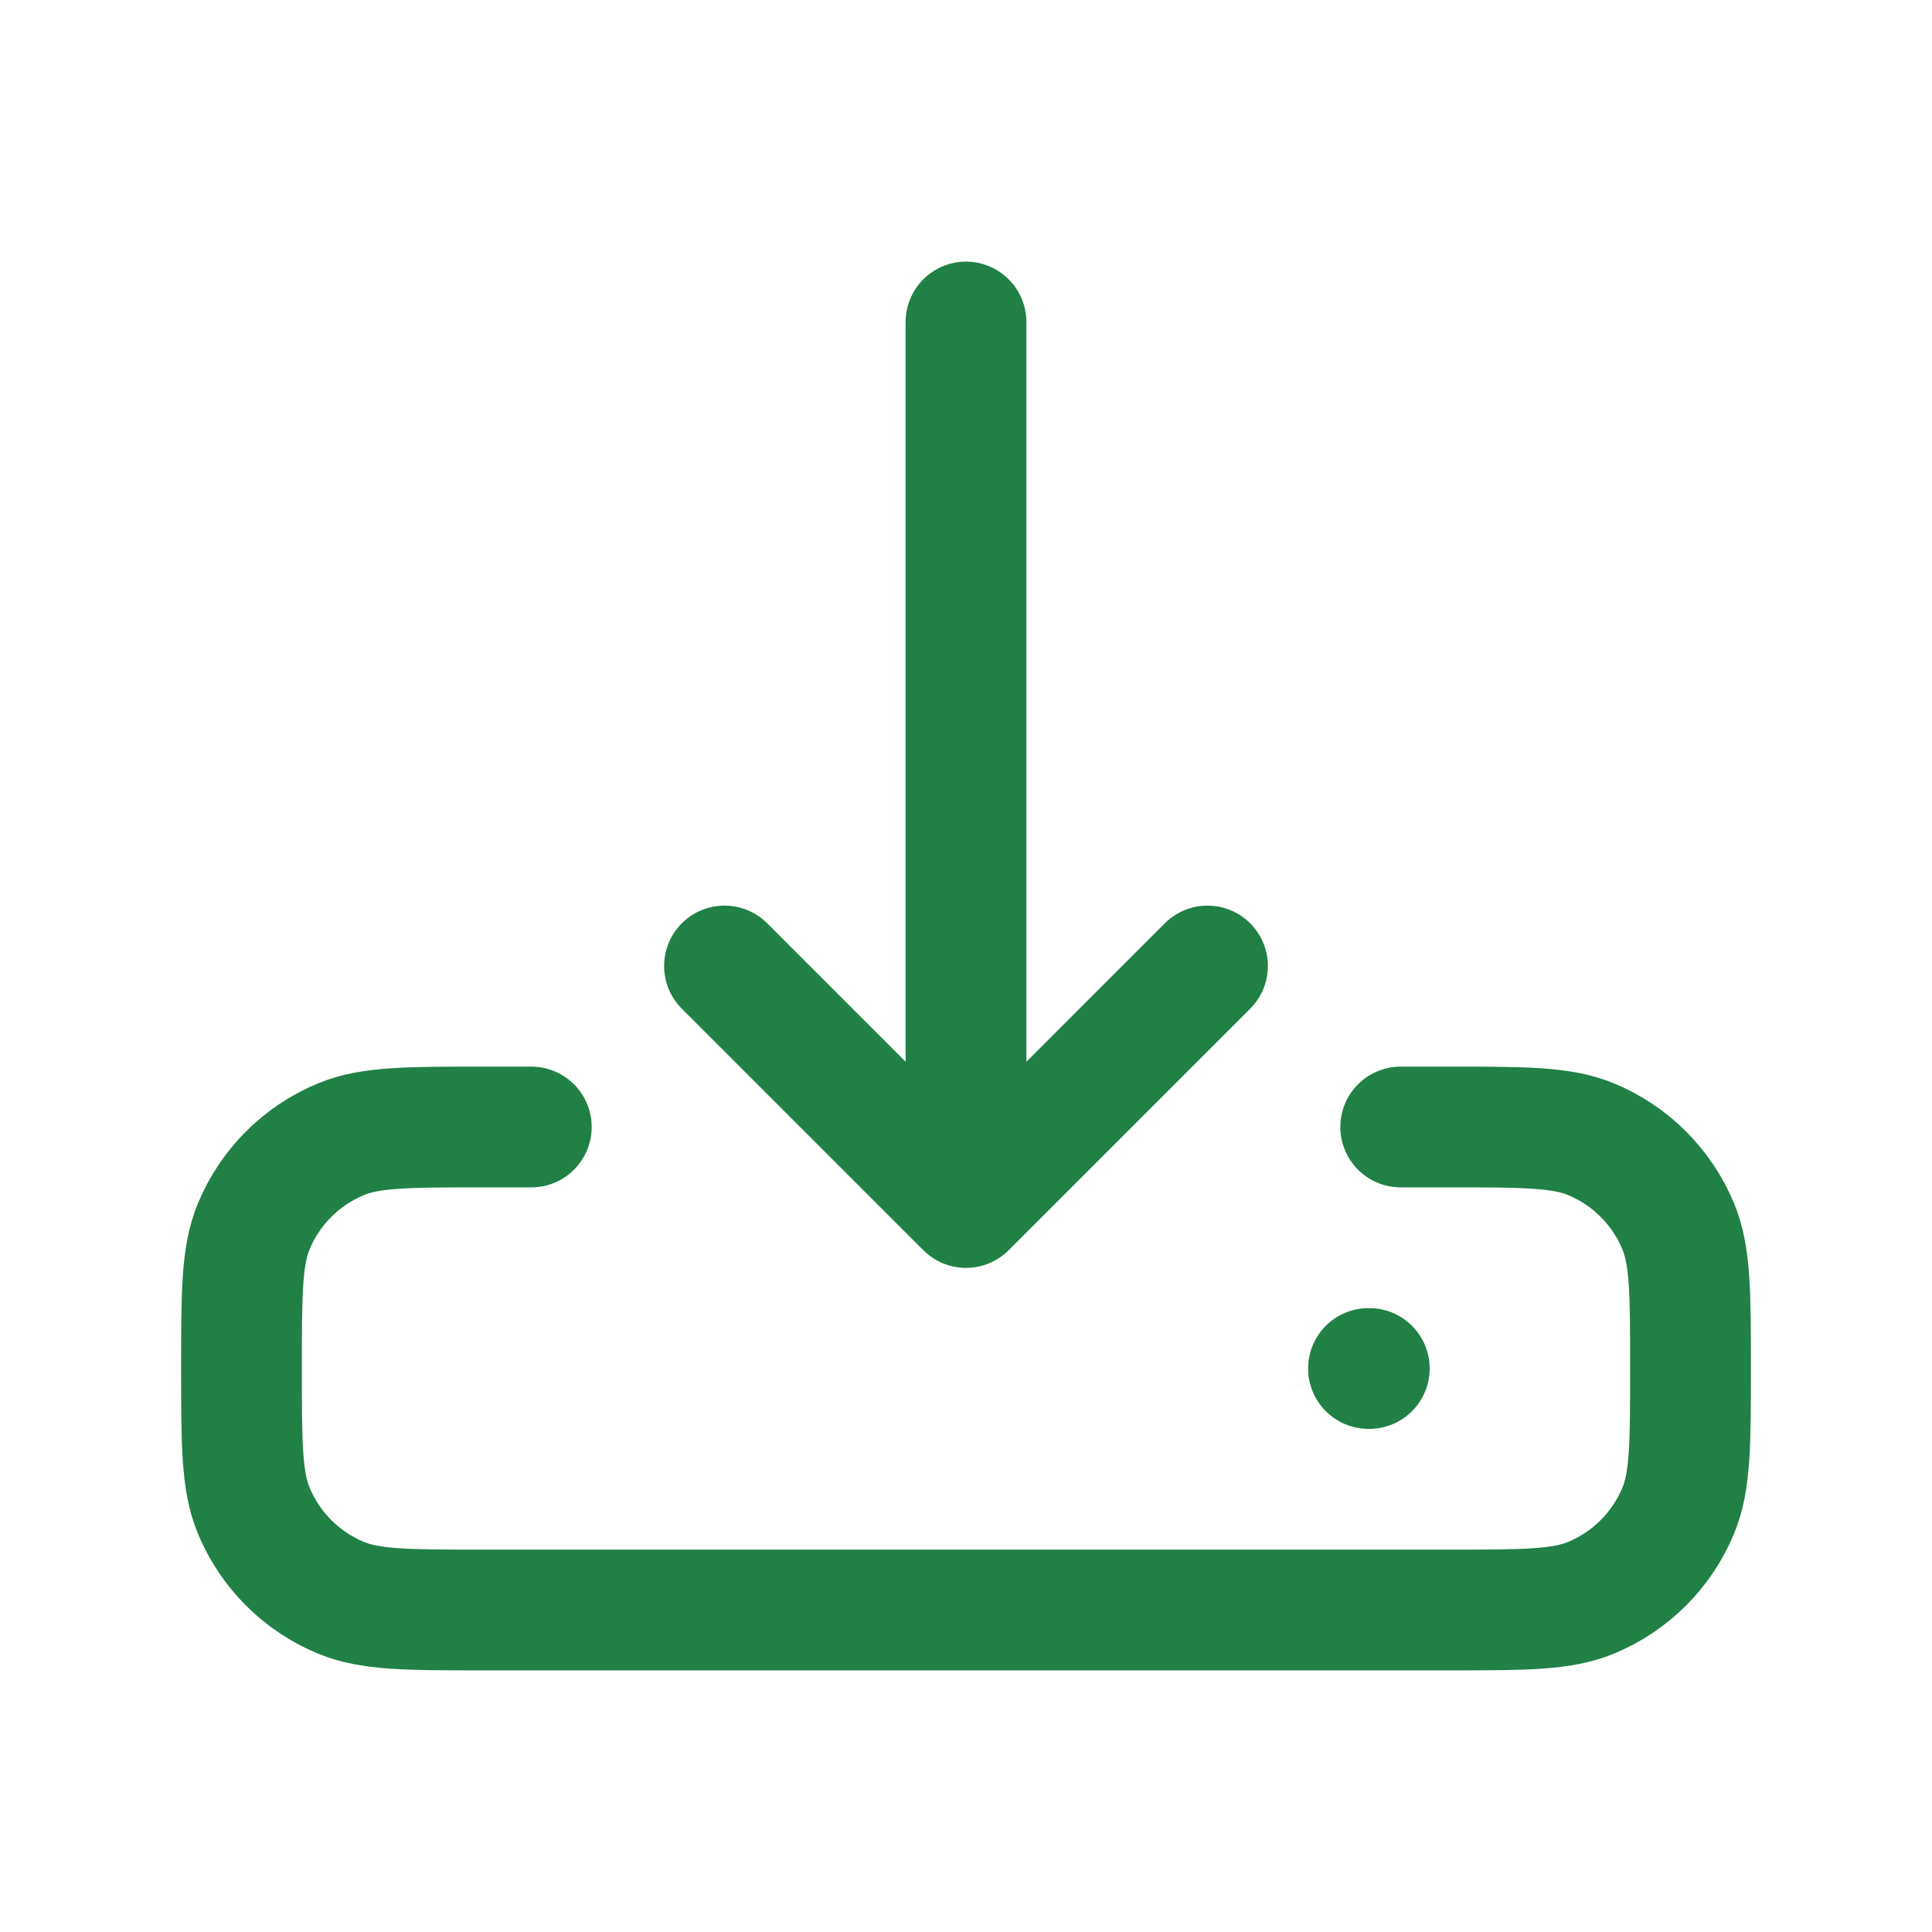
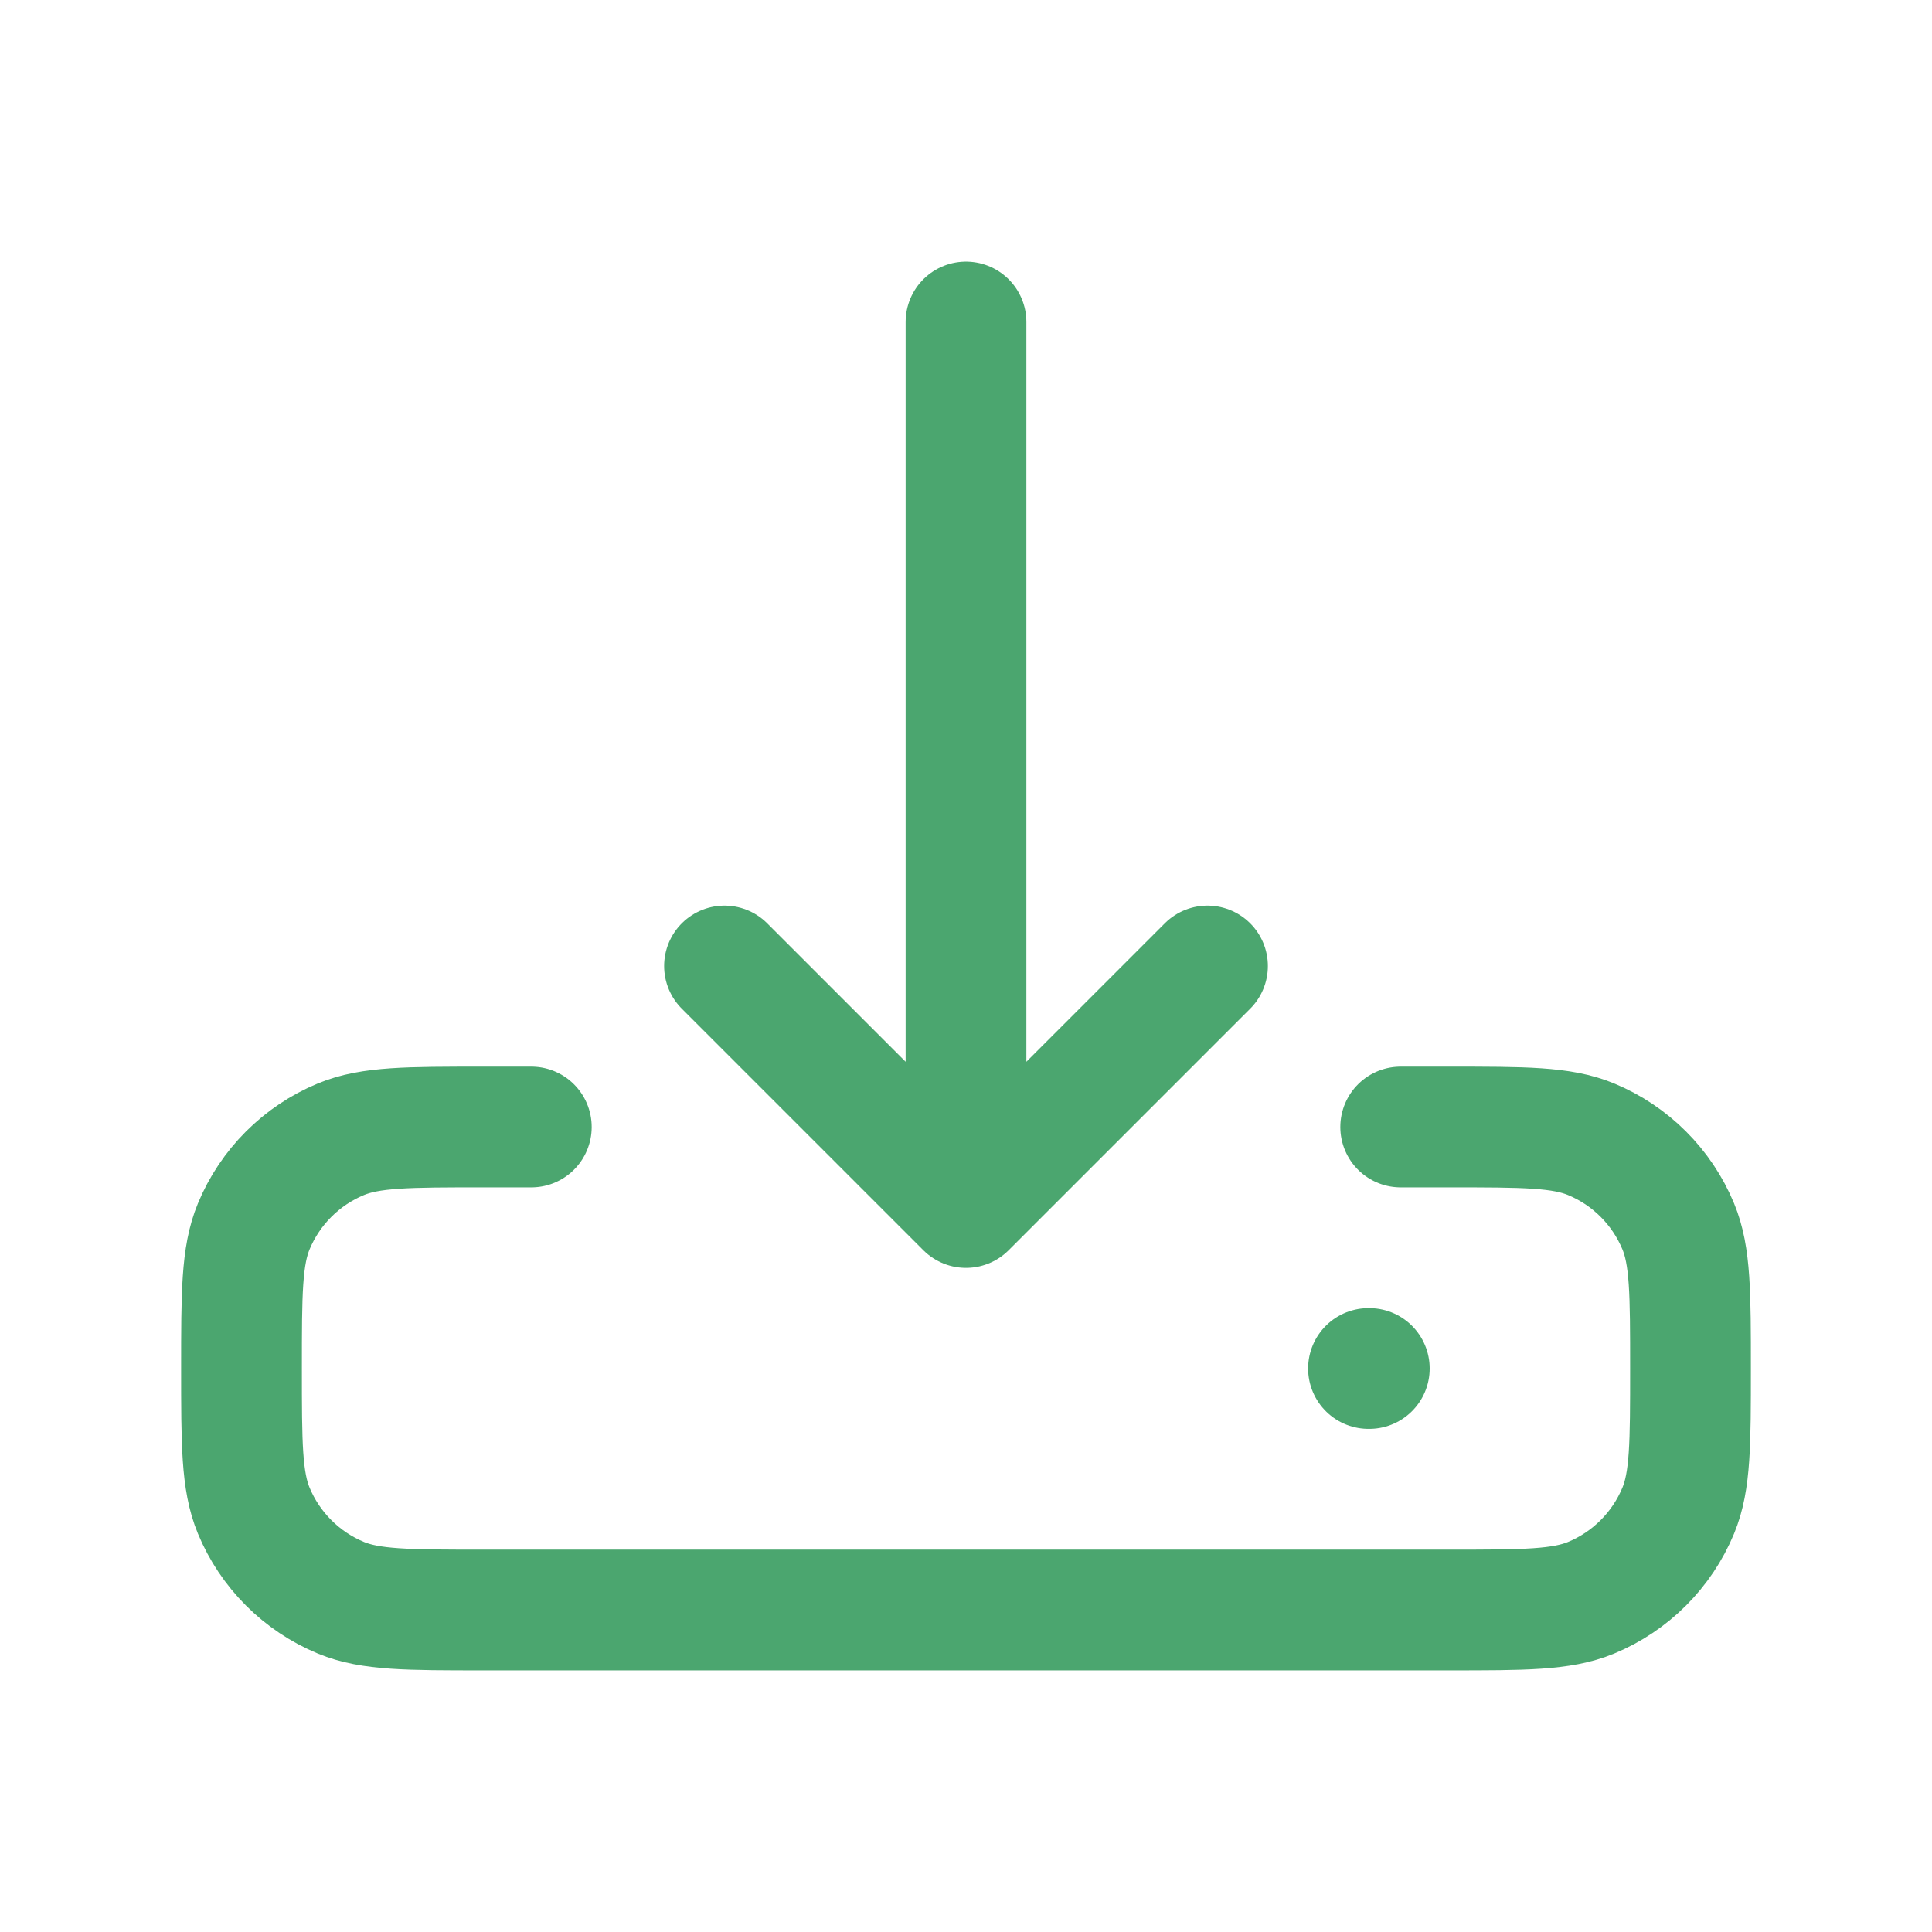
<svg xmlns="http://www.w3.org/2000/svg" width="24" height="24" viewBox="0 0 24 24" fill="none">
  <g id="download-svgrepo-com 1">
-     <path id="Vector" d="M17 17H17.01M17.4 14H18C18.932 14 19.398 14 19.765 14.152C20.255 14.355 20.645 14.745 20.848 15.235C21 15.602 21 16.068 21 17C21 17.932 21 18.398 20.848 18.765C20.645 19.255 20.255 19.645 19.765 19.848C19.398 20 18.932 20 18 20H6C5.068 20 4.602 20 4.235 19.848C3.745 19.645 3.355 19.255 3.152 18.765C3 18.398 3 17.932 3 17C3 16.068 3 15.602 3.152 15.235C3.355 14.745 3.745 14.355 4.235 14.152C4.602 14 5.068 14 6 14H6.6M12 15V4M12 15L9 12M12 15L15 12" stroke="#208046" stroke-width="1.5" stroke-linecap="round" stroke-linejoin="round" />
+     <path id="Vector" d="M17 17H17.01M17.4 14H18C18.932 14 19.398 14 19.765 14.152C20.255 14.355 20.645 14.745 20.848 15.235C21 15.602 21 16.068 21 17C21 17.932 21 18.398 20.848 18.765C20.645 19.255 20.255 19.645 19.765 19.848C19.398 20 18.932 20 18 20H6C5.068 20 4.602 20 4.235 19.848C3.745 19.645 3.355 19.255 3.152 18.765C3 18.398 3 17.932 3 17C3 16.068 3 15.602 3.152 15.235C3.355 14.745 3.745 14.355 4.235 14.152C4.602 14 5.068 14 6 14H6.6M12 15V4M12 15L9 12M12 15L15 12" stroke="#4BA66F" stroke-width="1.5" stroke-linecap="round" stroke-linejoin="round" />
  </g>
</svg>
